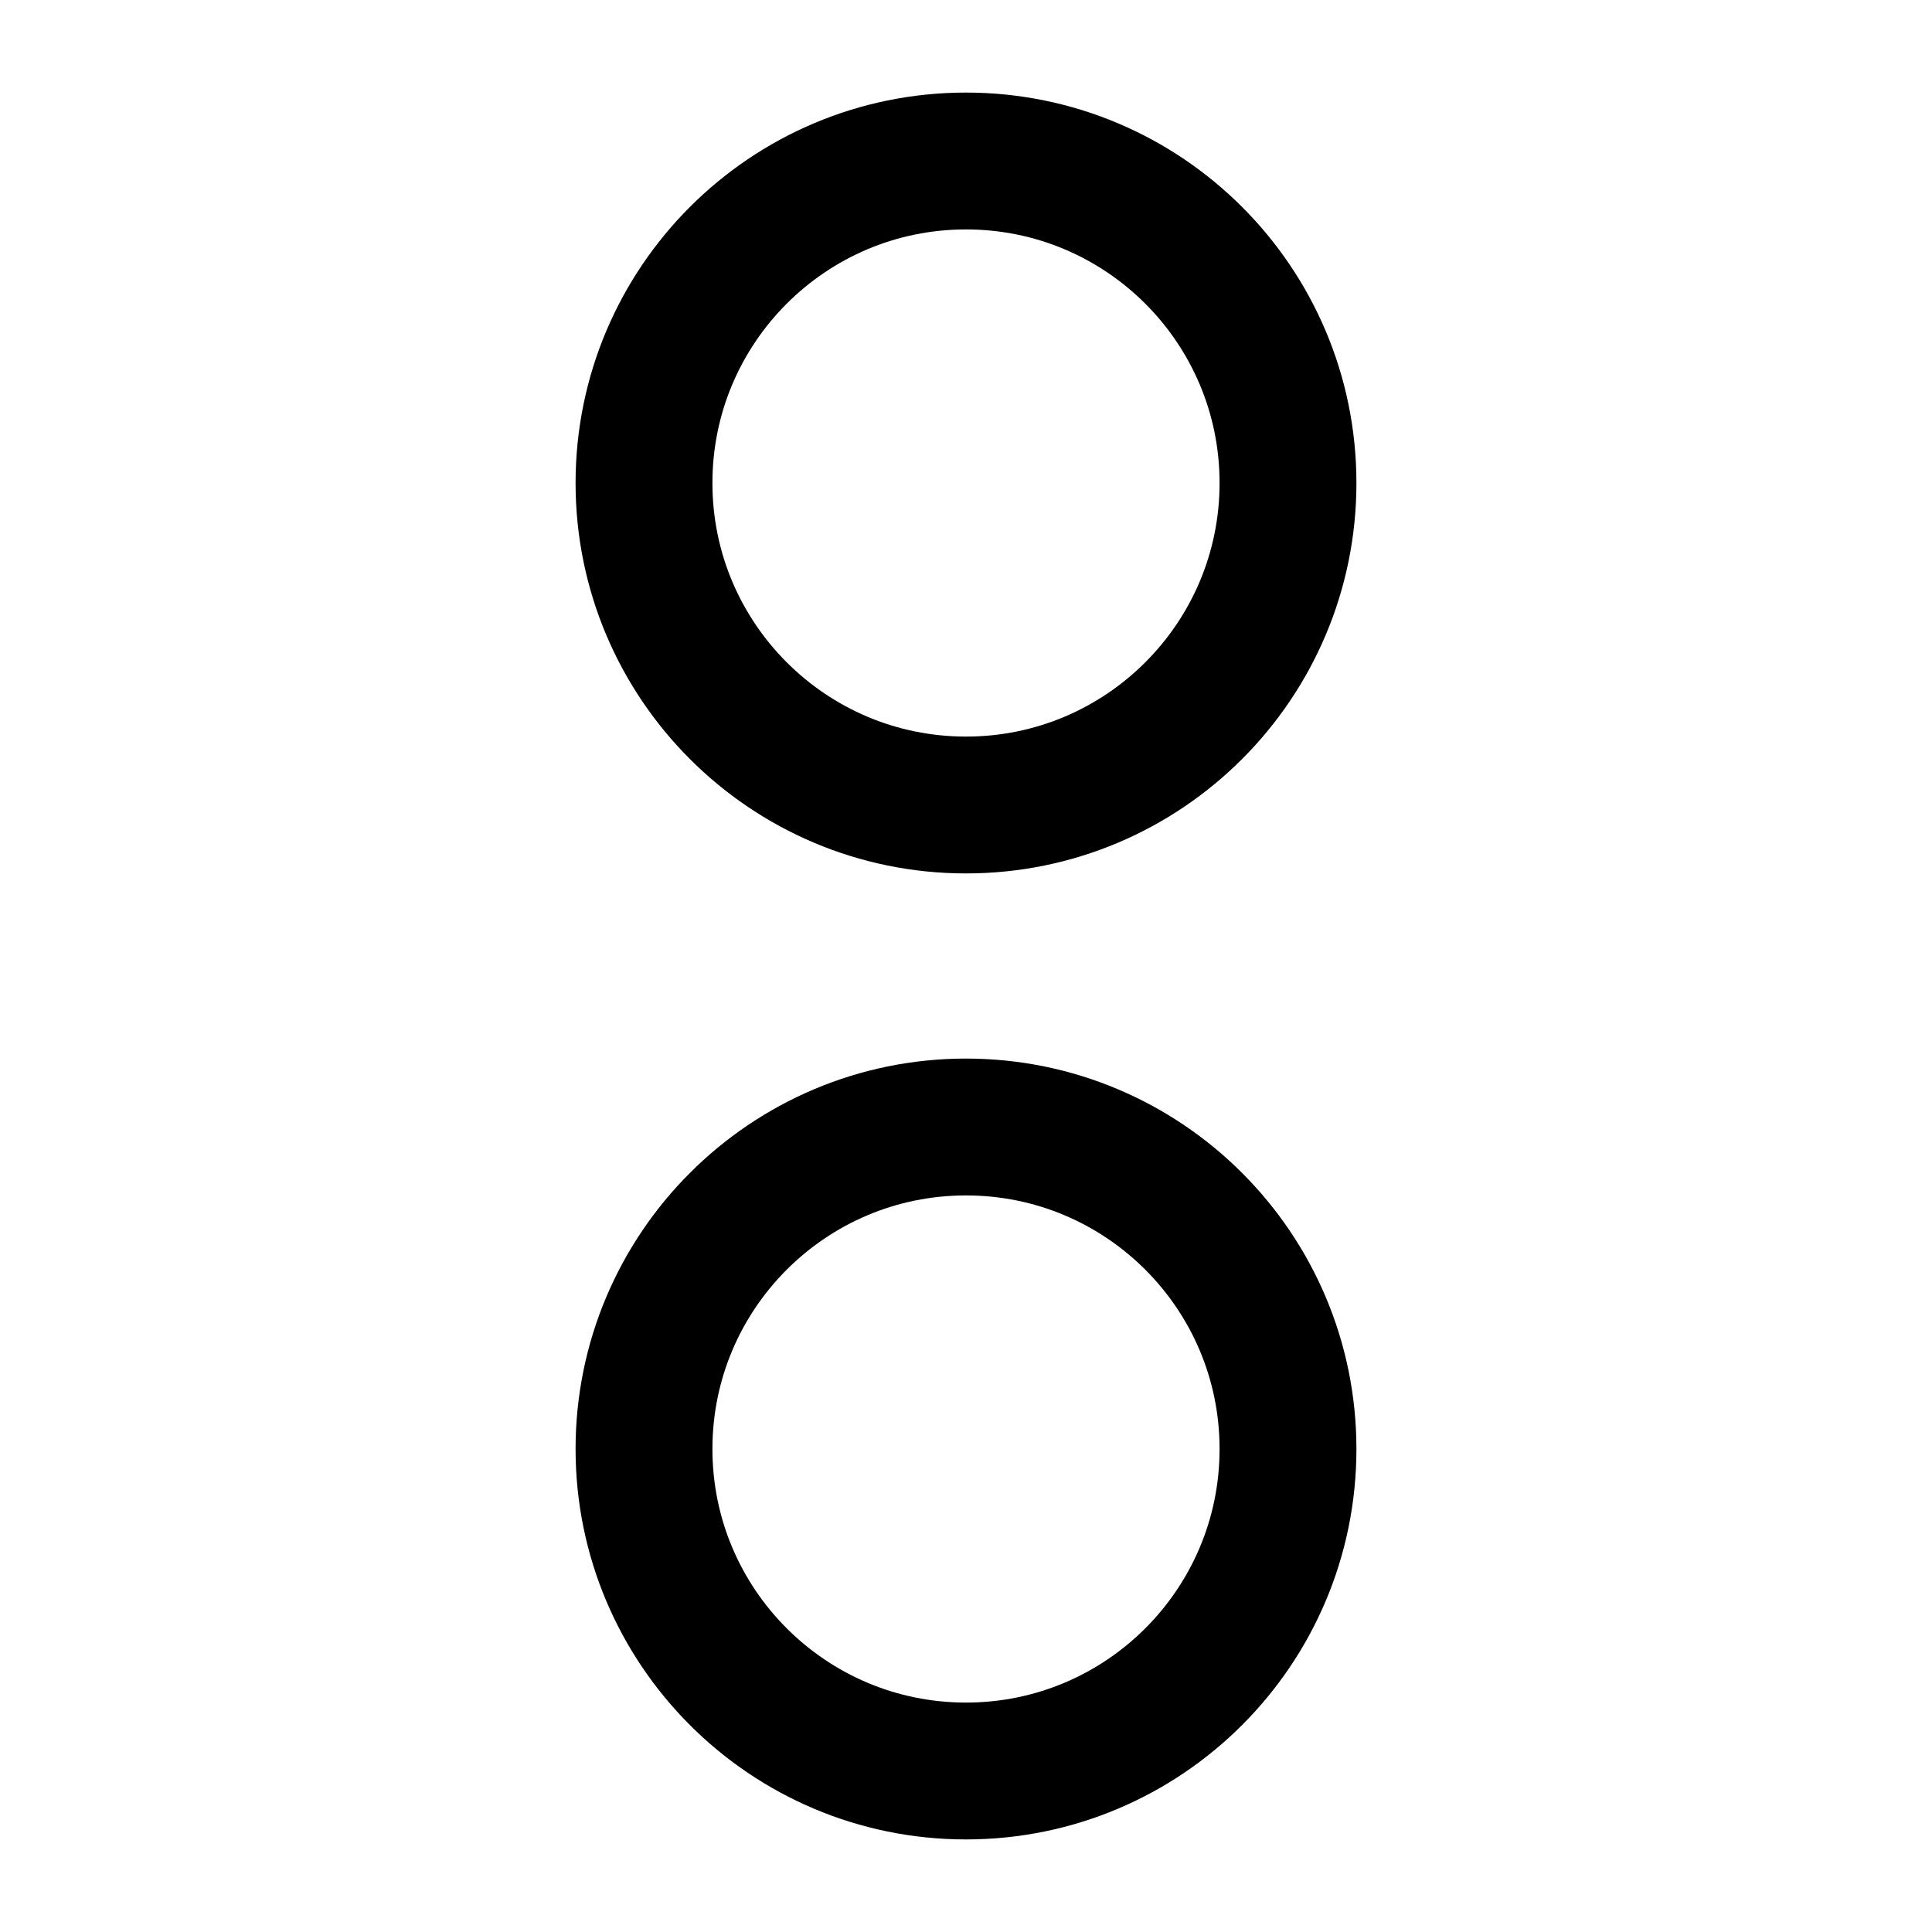
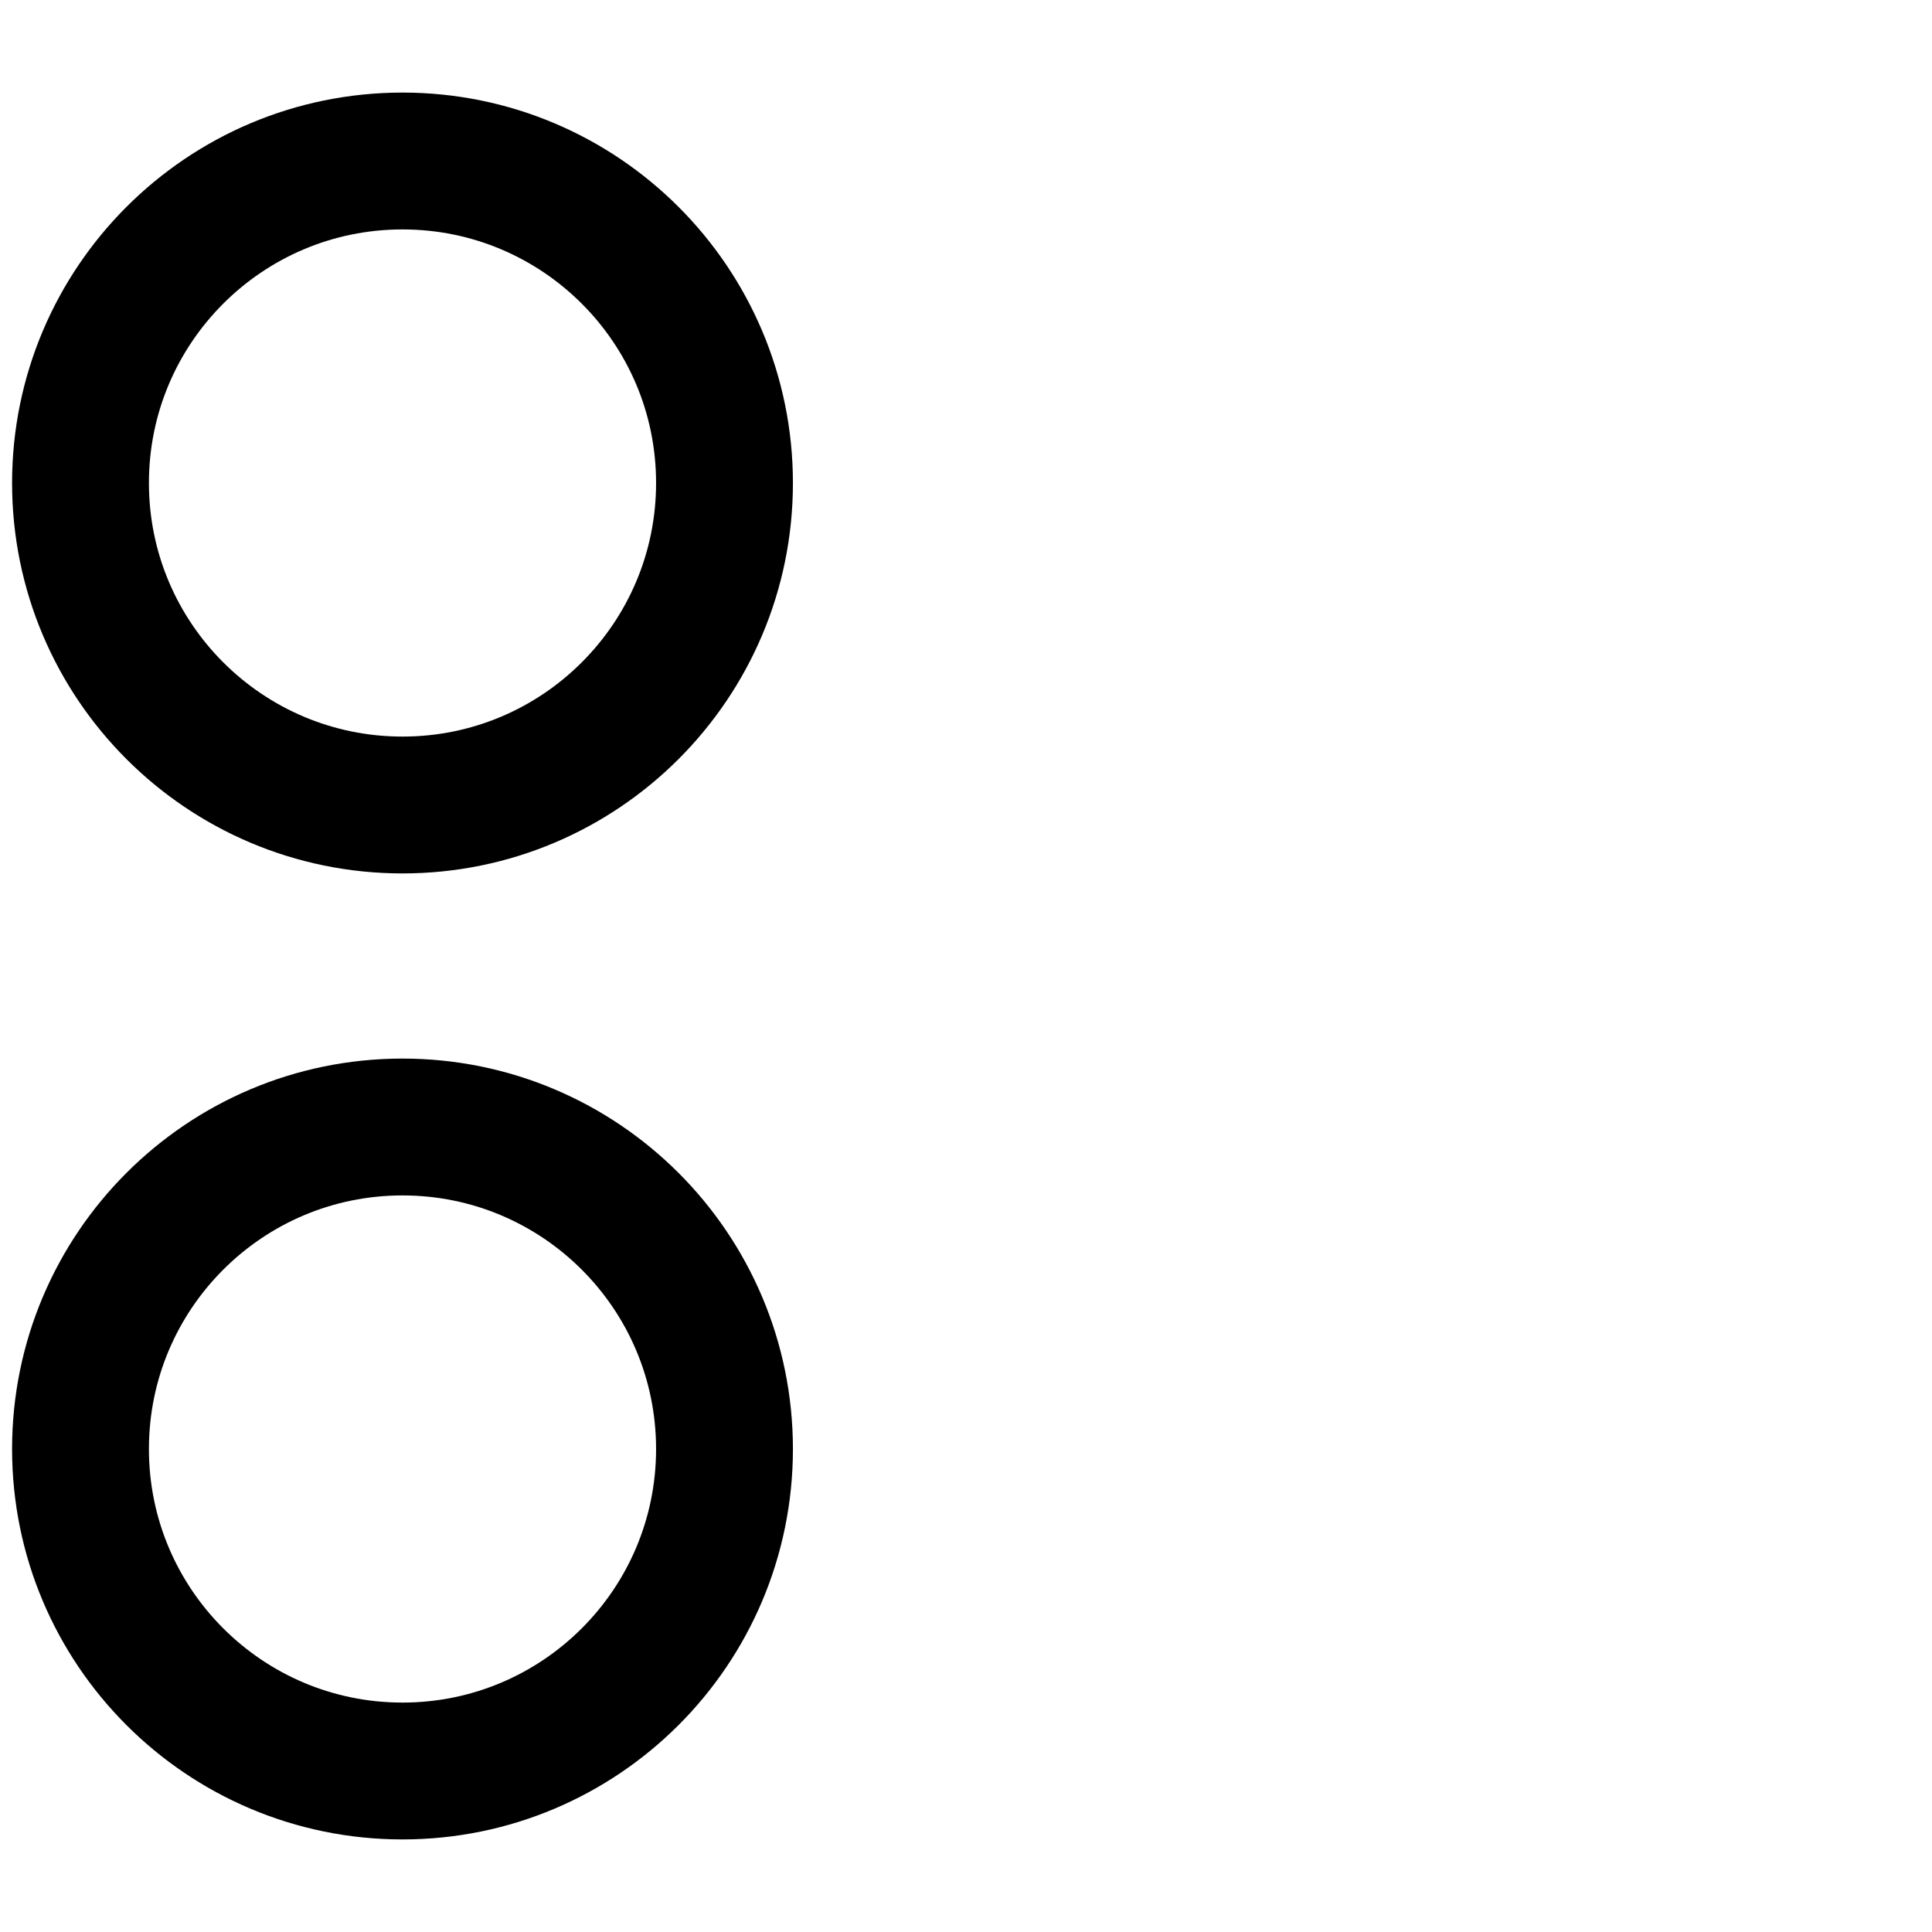
<svg xmlns="http://www.w3.org/2000/svg" width="24" height="24" viewBox="0 0 24 24">
-   <circle cx="12" cy="6" r="4" stroke="black" stroke-width="1.7" fill="none" />
-   <circle cx="12" cy="18" r="4" stroke="black" stroke-width="1.7" fill="none" />
+   <circle cx="5" cy="6" r="4" stroke="black" stroke-width="1.7" fill="none" />
+   <circle cx="5" cy="18" r="4" stroke="black" stroke-width="1.7" fill="none" />
</svg>
